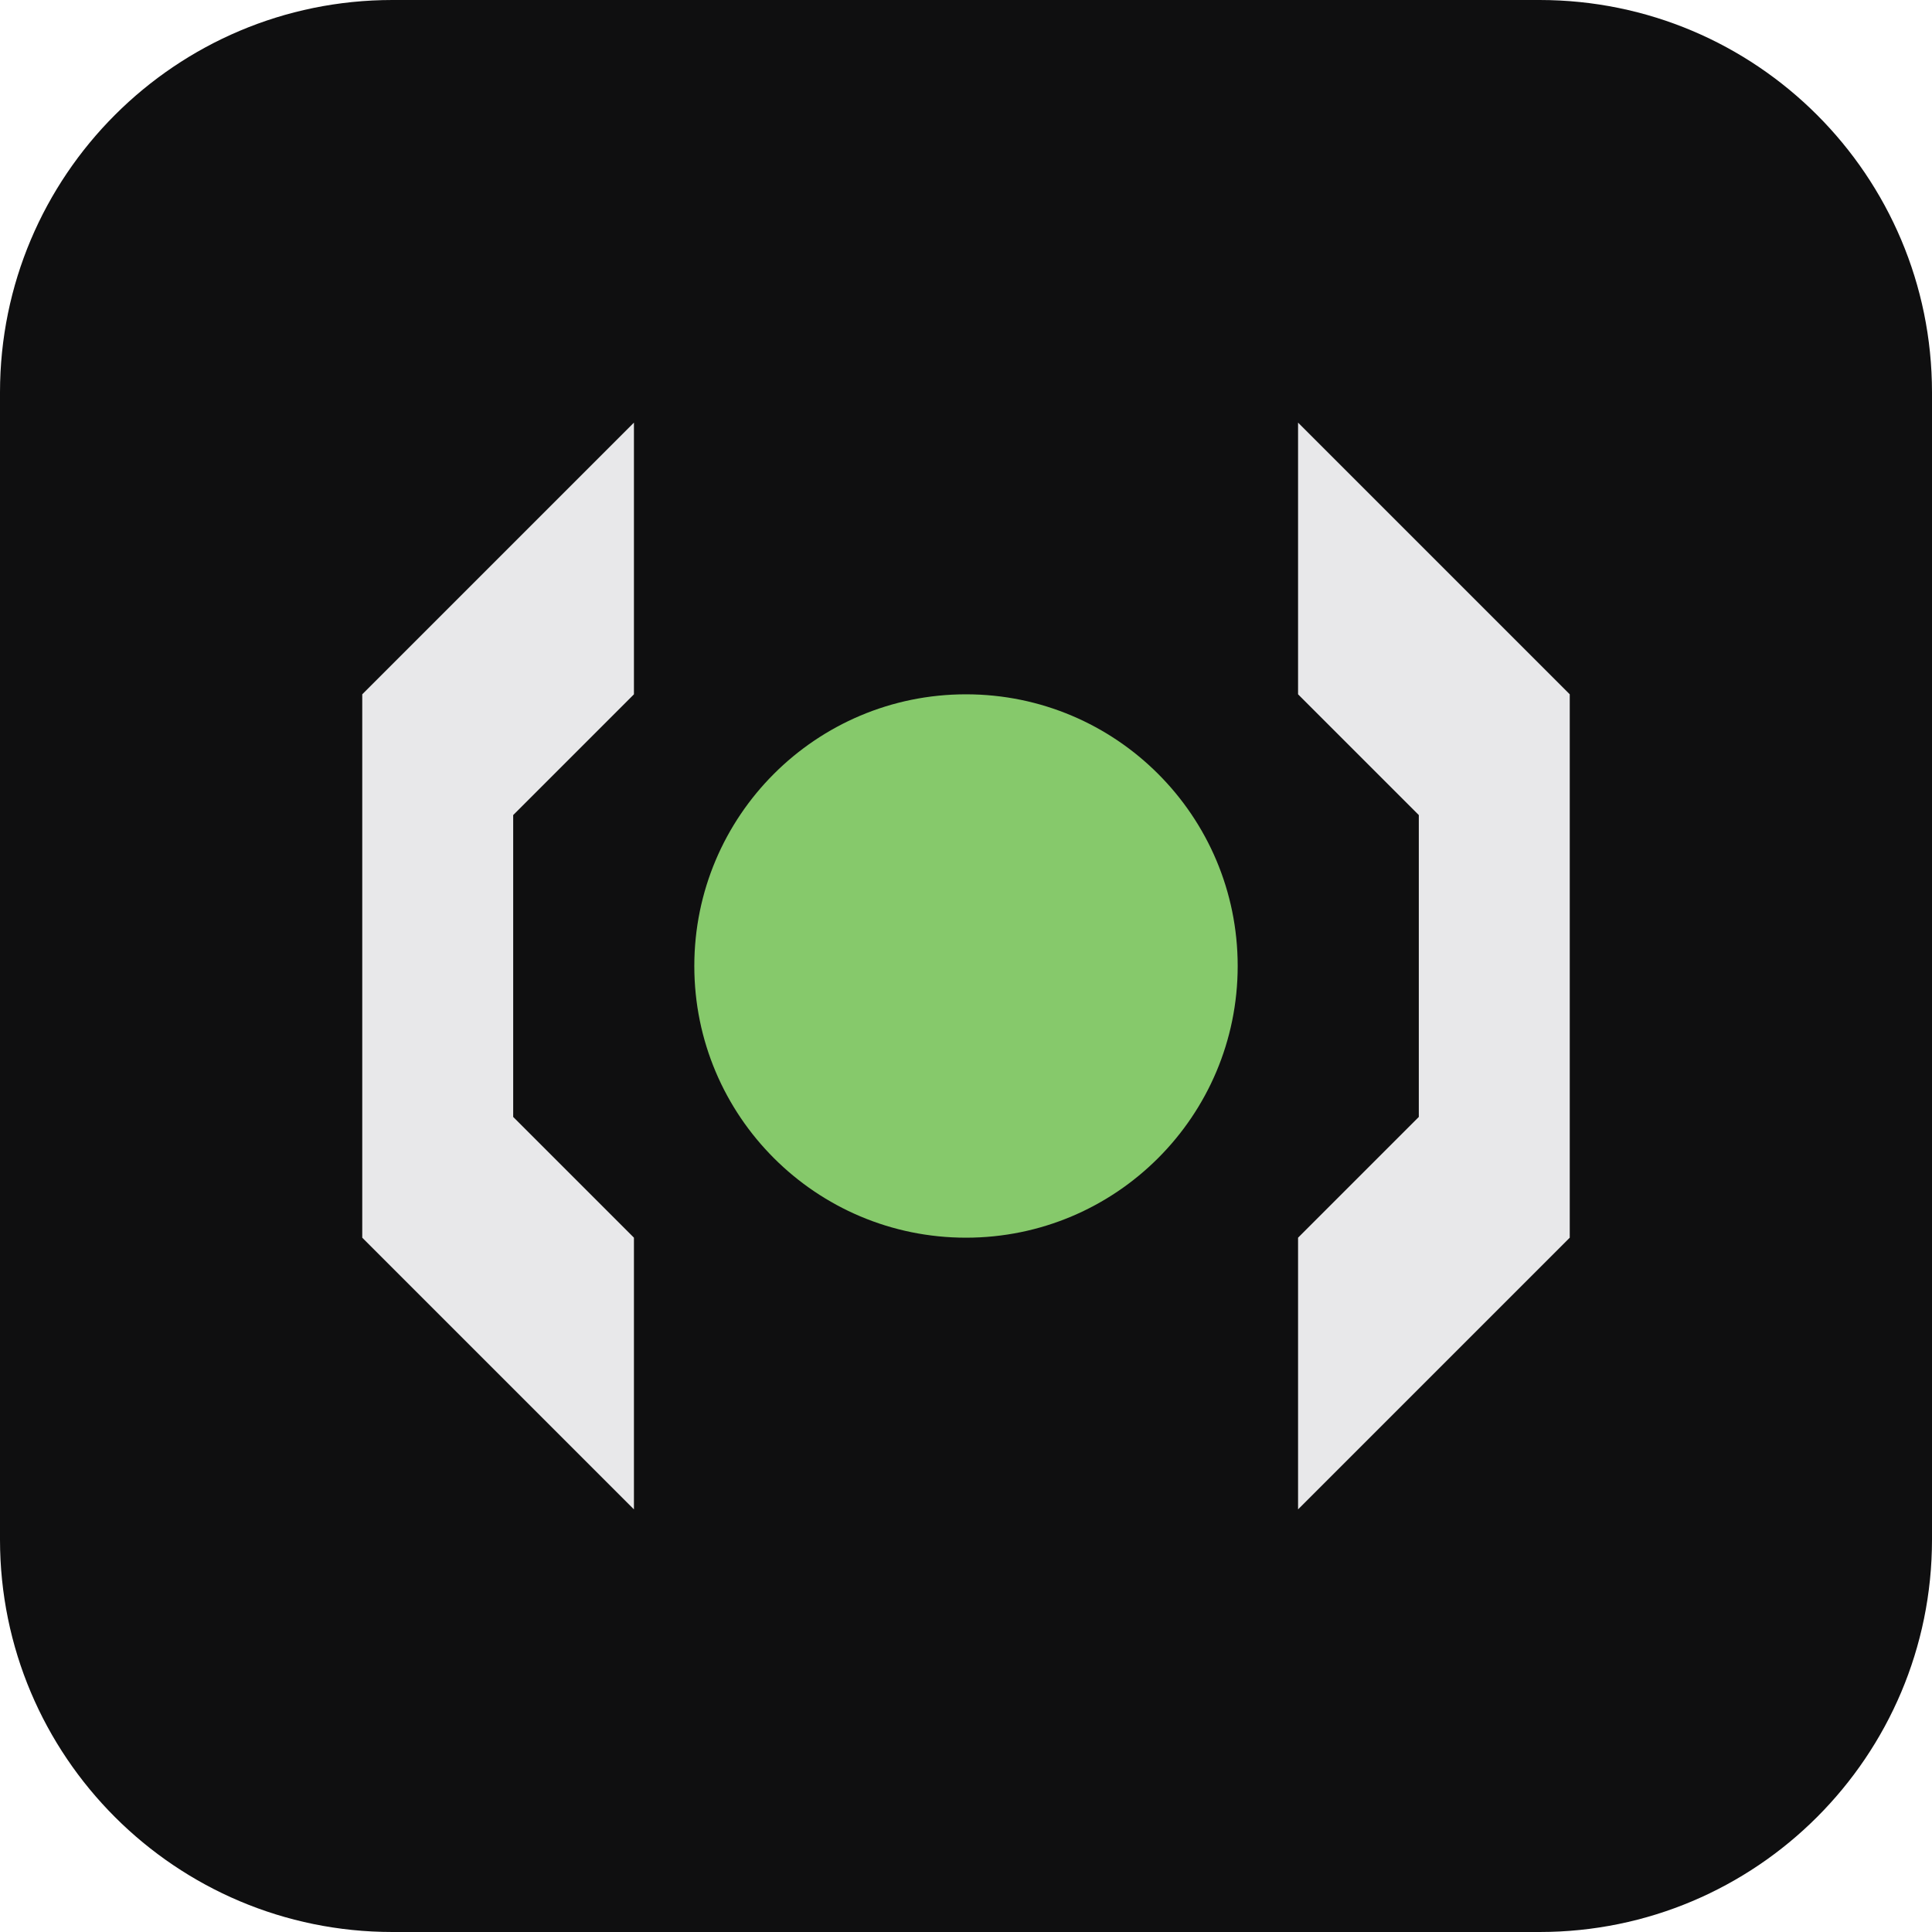
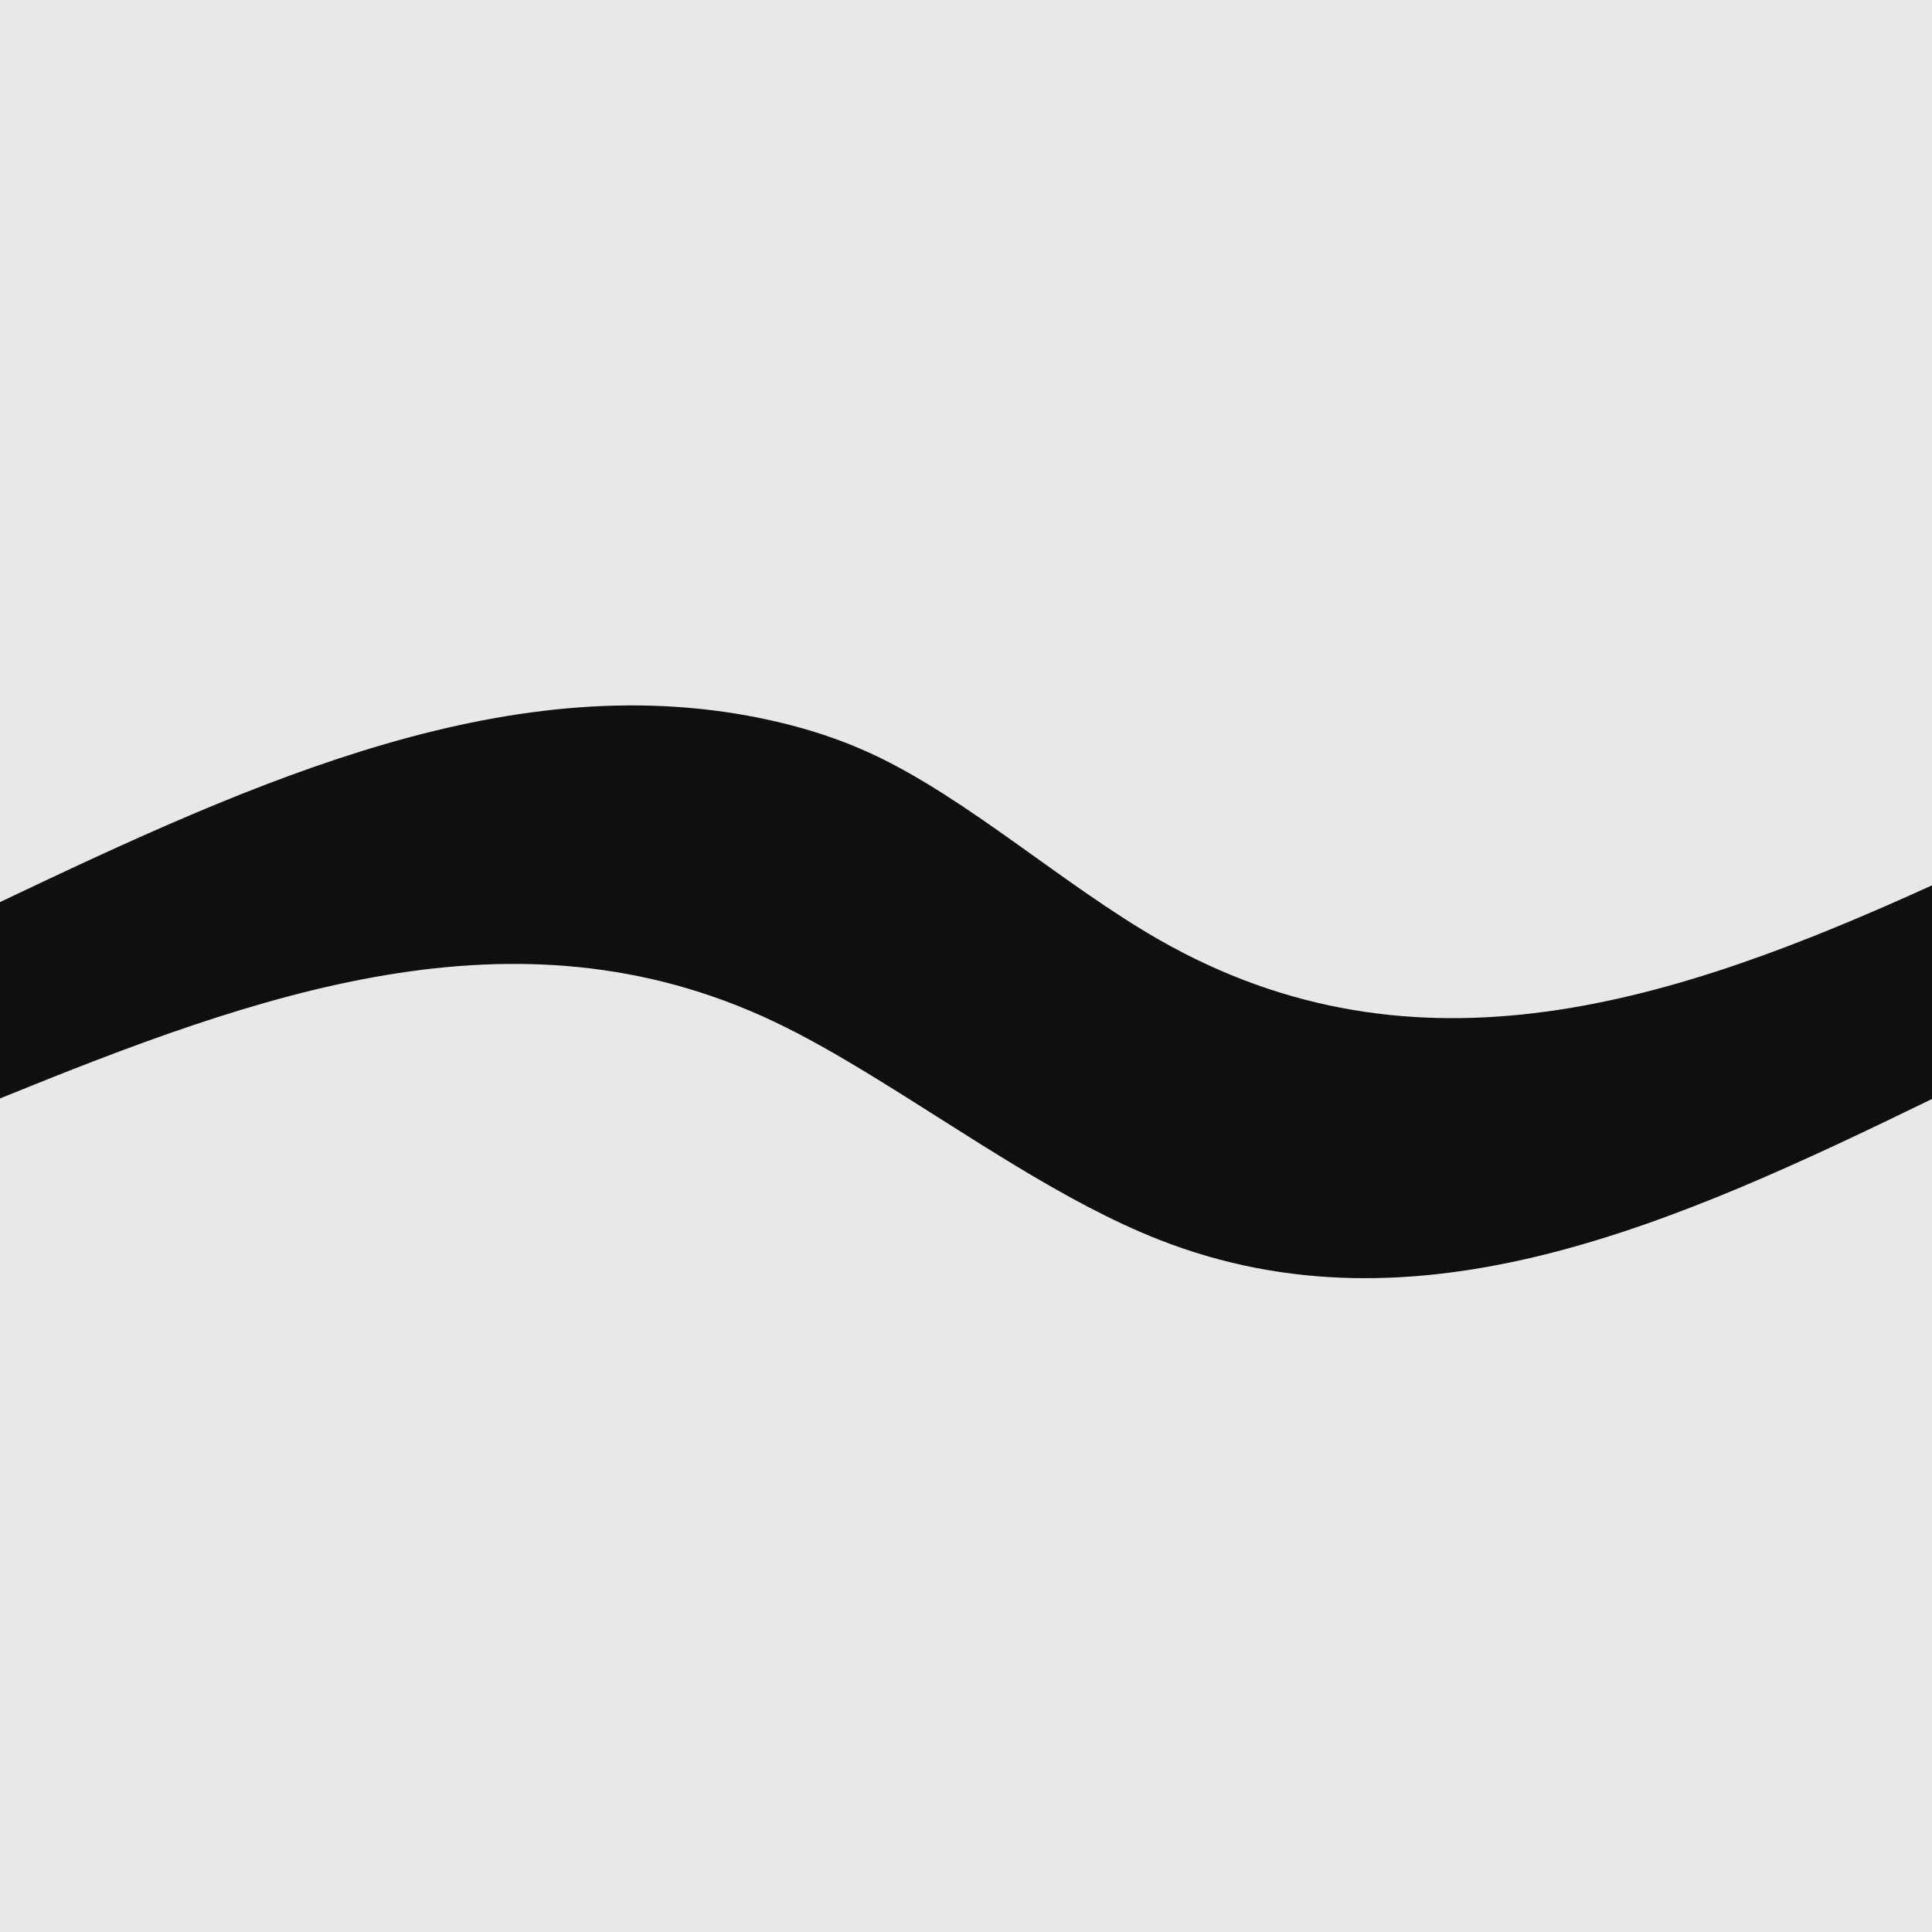
- <svg xmlns="http://www.w3.org/2000/svg" viewBox="0 0 64 64" role="img" aria-labelledby="title">
-   <rect width="64" height="64" rx="13" fill="#0f0f10" />
-   <path fill="#e8e8ea" d="M21 14 12 23v18l9 9v-9l-4-4V27l4-4Zm22 0 9 9v18l-9 9v-9l4-4V27l-4-4Z" />
-   <circle fill="#86c96b" cx="32" cy="32" r="9" />
+ <svg xmlns="http://www.w3.org/2000/svg" width="1024" height="1024" viewBox="0 -100 441 441">
+   <rect x="0" y="-100" width="441" height="441" fill="#0F0F10" />
+   <g fill="#E8E8EA" fill-rule="evenodd" stroke="none">
+     <path id="upper-panel" d="M 0 105.909 C 58.8 77.949 117.6 51.248 176.4 64.53 C 184.014 66.25 191.628 68.64 199.242 72.196 C 221.028 82.368 242.814 102.075 264.6 114.522 C 323.4 148.117 382.2 128.822 441 102.09 V -100 H 0 Z" />
+     <path id="lower-panel" d="M 0 150.728 C 58.8 126.849 117.6 105.357 176.4 133.062 C 184.014 136.65 191.628 141.062 199.242 145.723 C 221.028 159.06 242.814 174.434 264.6 182.987 C 323.4 206.072 382.2 179.476 441 150.858 V 341 H 0 Z" />
+   </g>
</svg>
